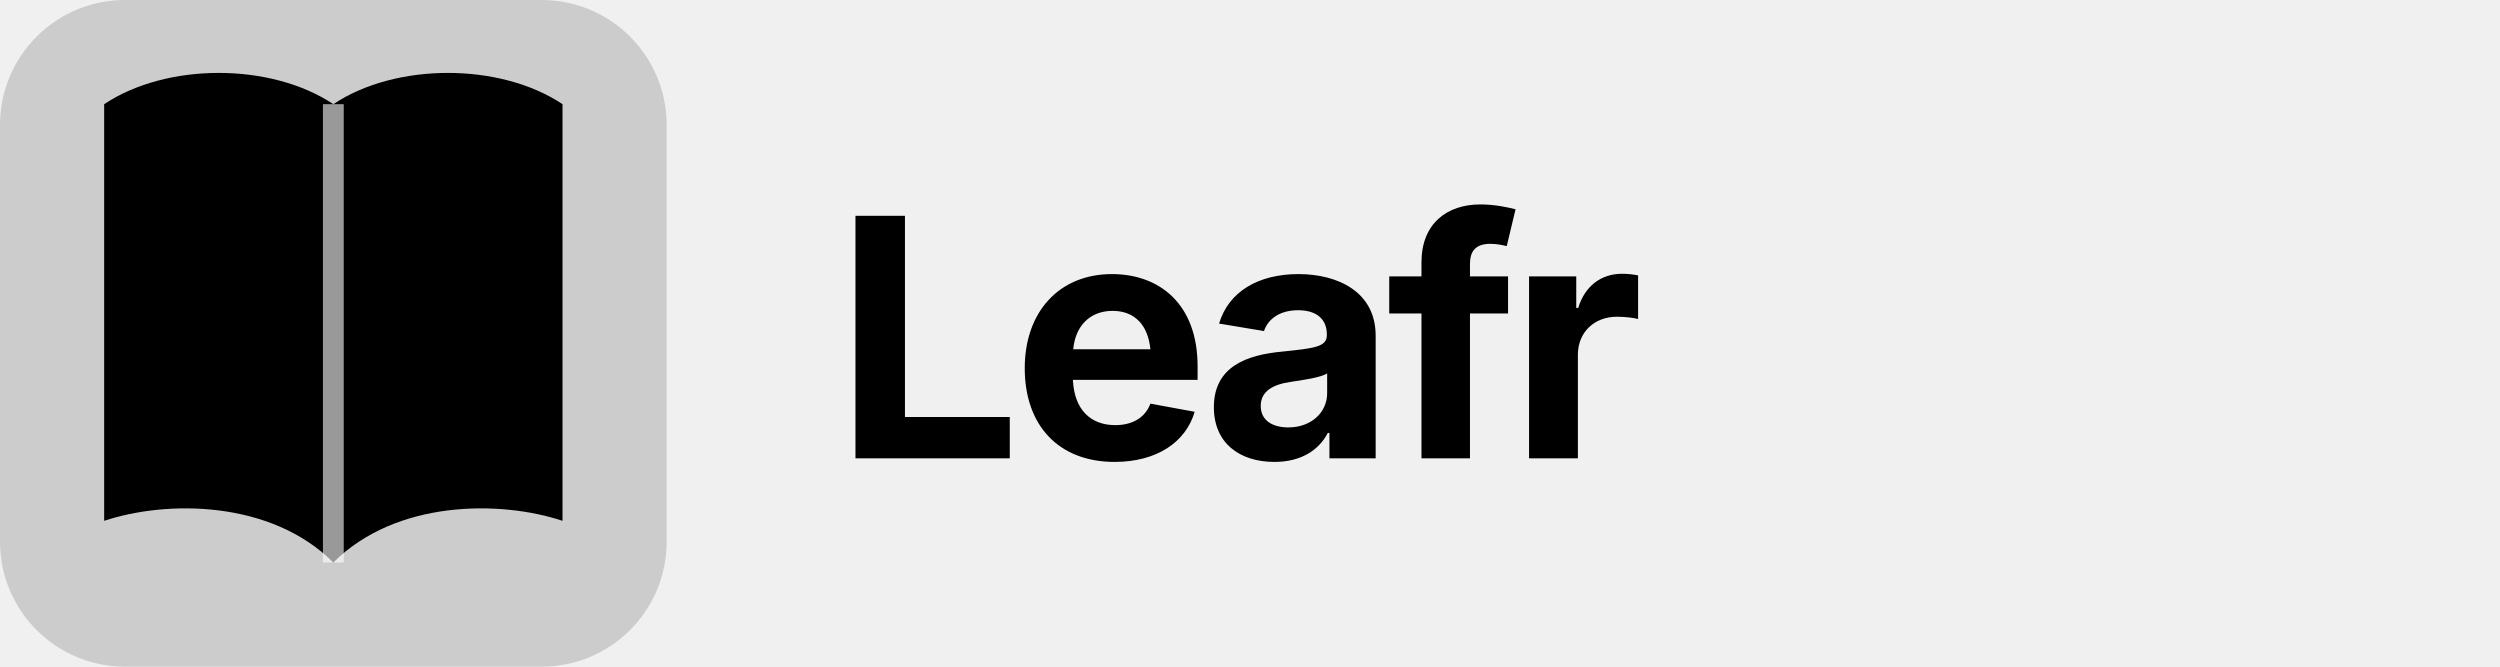
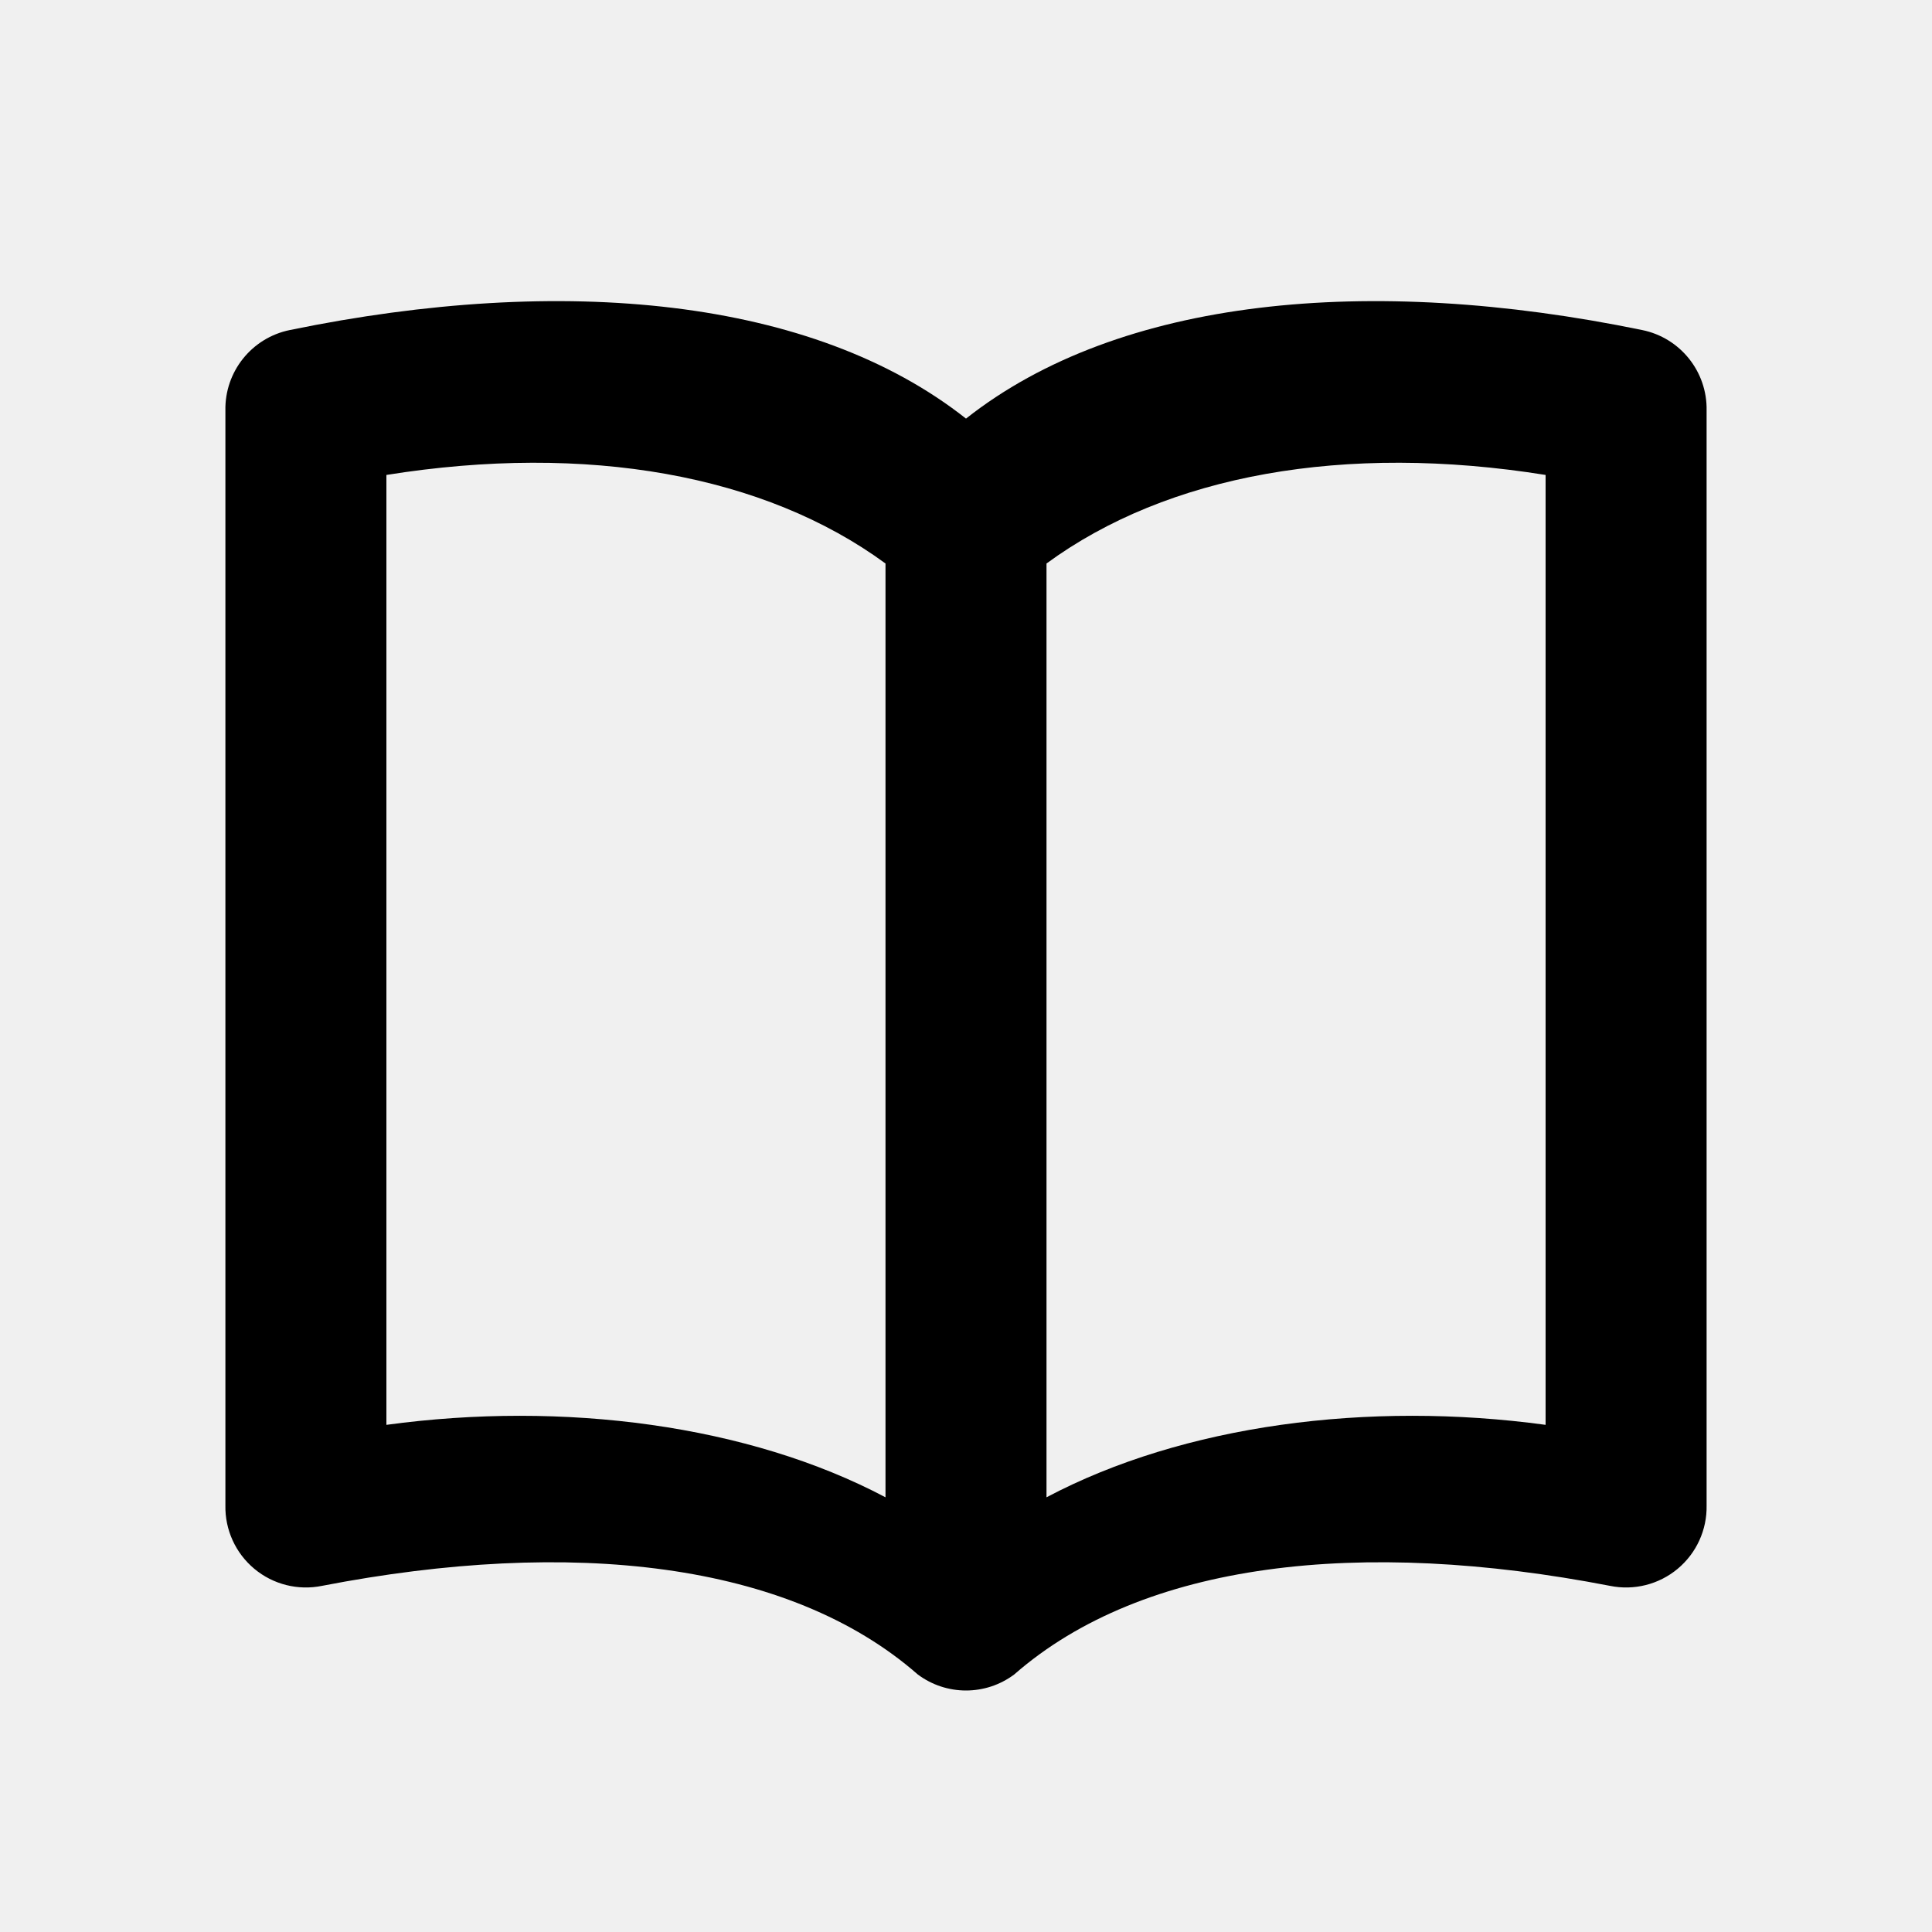
- <svg xmlns="http://www.w3.org/2000/svg" viewBox="0 0 120 32" fill="none">
-   <rect x="0" y="0" width="32" height="32" rx="6" fill="currentColor" opacity="0.15" />
-   <path d="M16 5 C13 3 8 3 5 5 L5 25 C8 24 13 24 16 27 C19 24 24 24 27 25 L27 5 C24 3 19 3 16 5Z" fill="currentColor" />
-   <path d="M16 5 L16 27" stroke="white" stroke-width="1" opacity="0.6" />
-   <text x="40" y="22" font-family="system-ui, -apple-system, sans-serif" font-size="16" font-weight="700" fill="currentColor" letter-spacing="-0.5">Leafr</text>
+ <svg xmlns="http://www.w3.org/2000/svg" viewBox="0 0 24 24" width="24" height="24">
+   <path fill="#000" d="M12 5.2C10.1 3.7 7 3.4 3.6 4.1a1 1 0 0 0-.8 1v13.6a1 1 0 0 0 1.2 1c3.1-.6 5.8-.3 7.4 1.1a1 1 0 0 0 1.2 0c1.6-1.4 4.3-1.7 7.4-1.1a1 1 0 0 0 1.2-1V5.1a1 1 0 0 0-.8-1C17 3.4 13.9 3.7 12 5.2Zm-1 13.4c-1.7-.9-4-1.2-6.2-.9V5.9c2.5-.4 4.7 0 6.2 1.1Zm8.2-.9c-2.2-.3-4.5 0-6.2.9V7c1.5-1.1 3.7-1.5 6.2-1.1Z" />
</svg>
